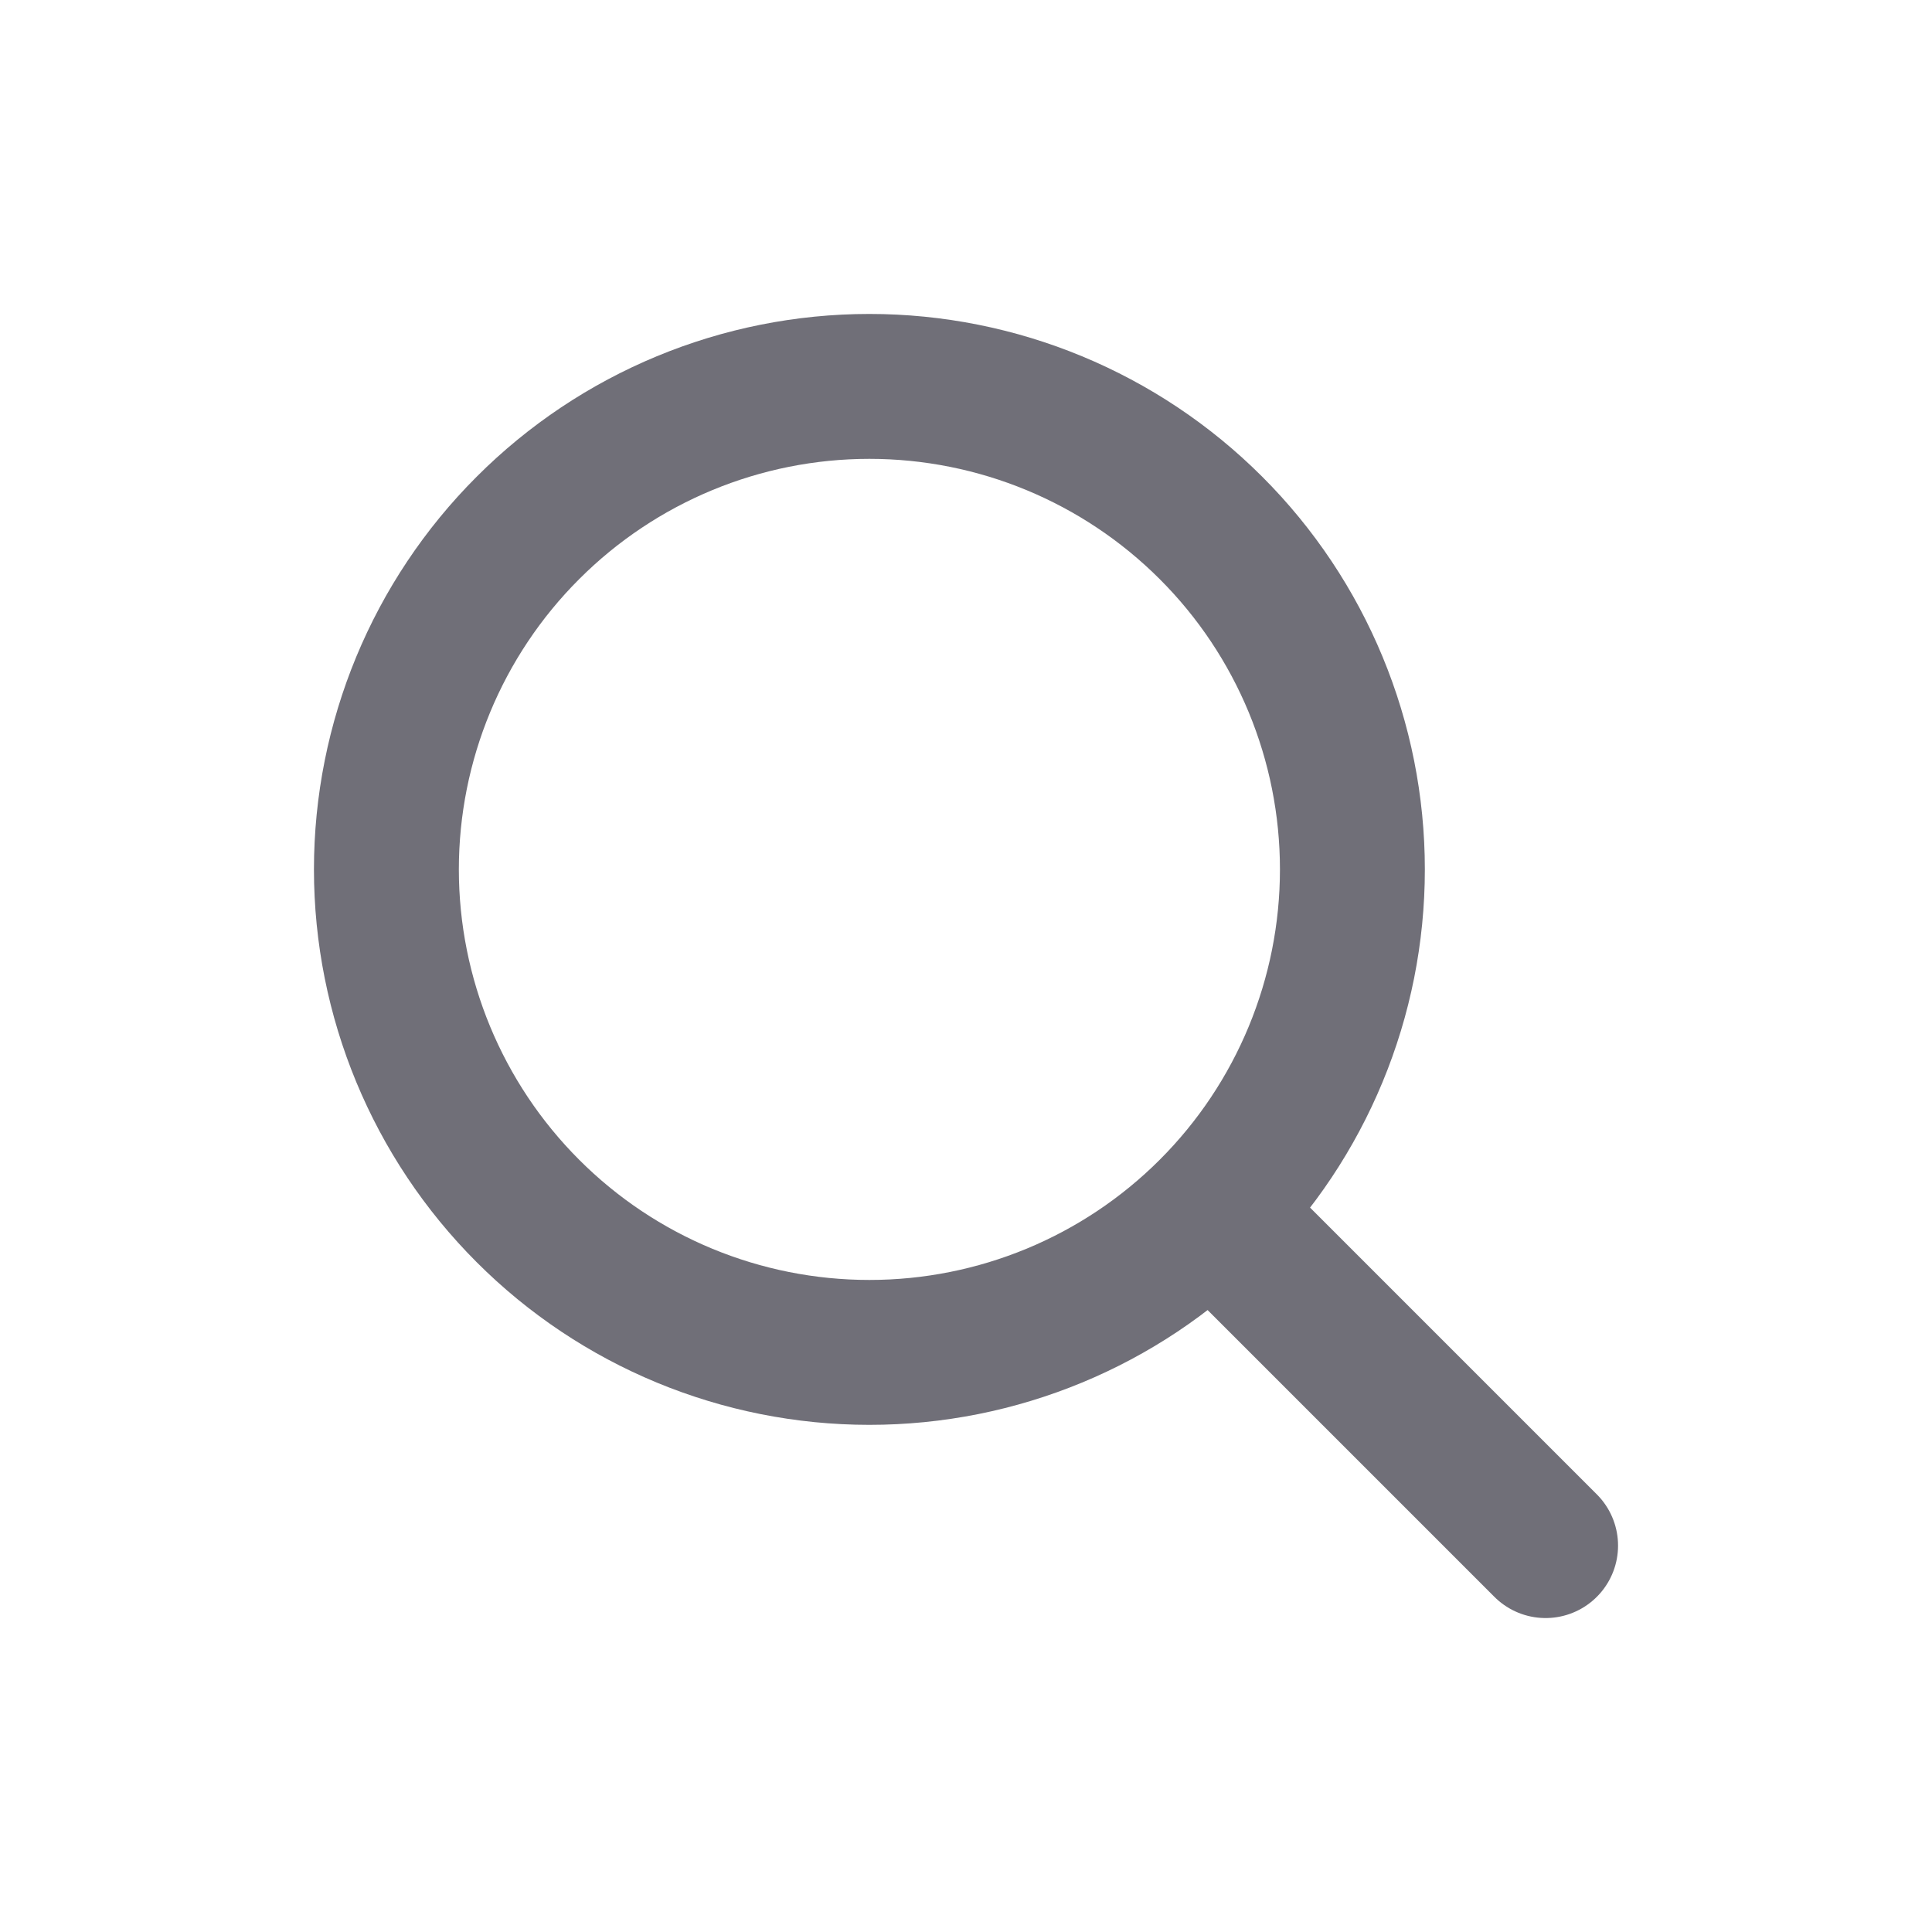
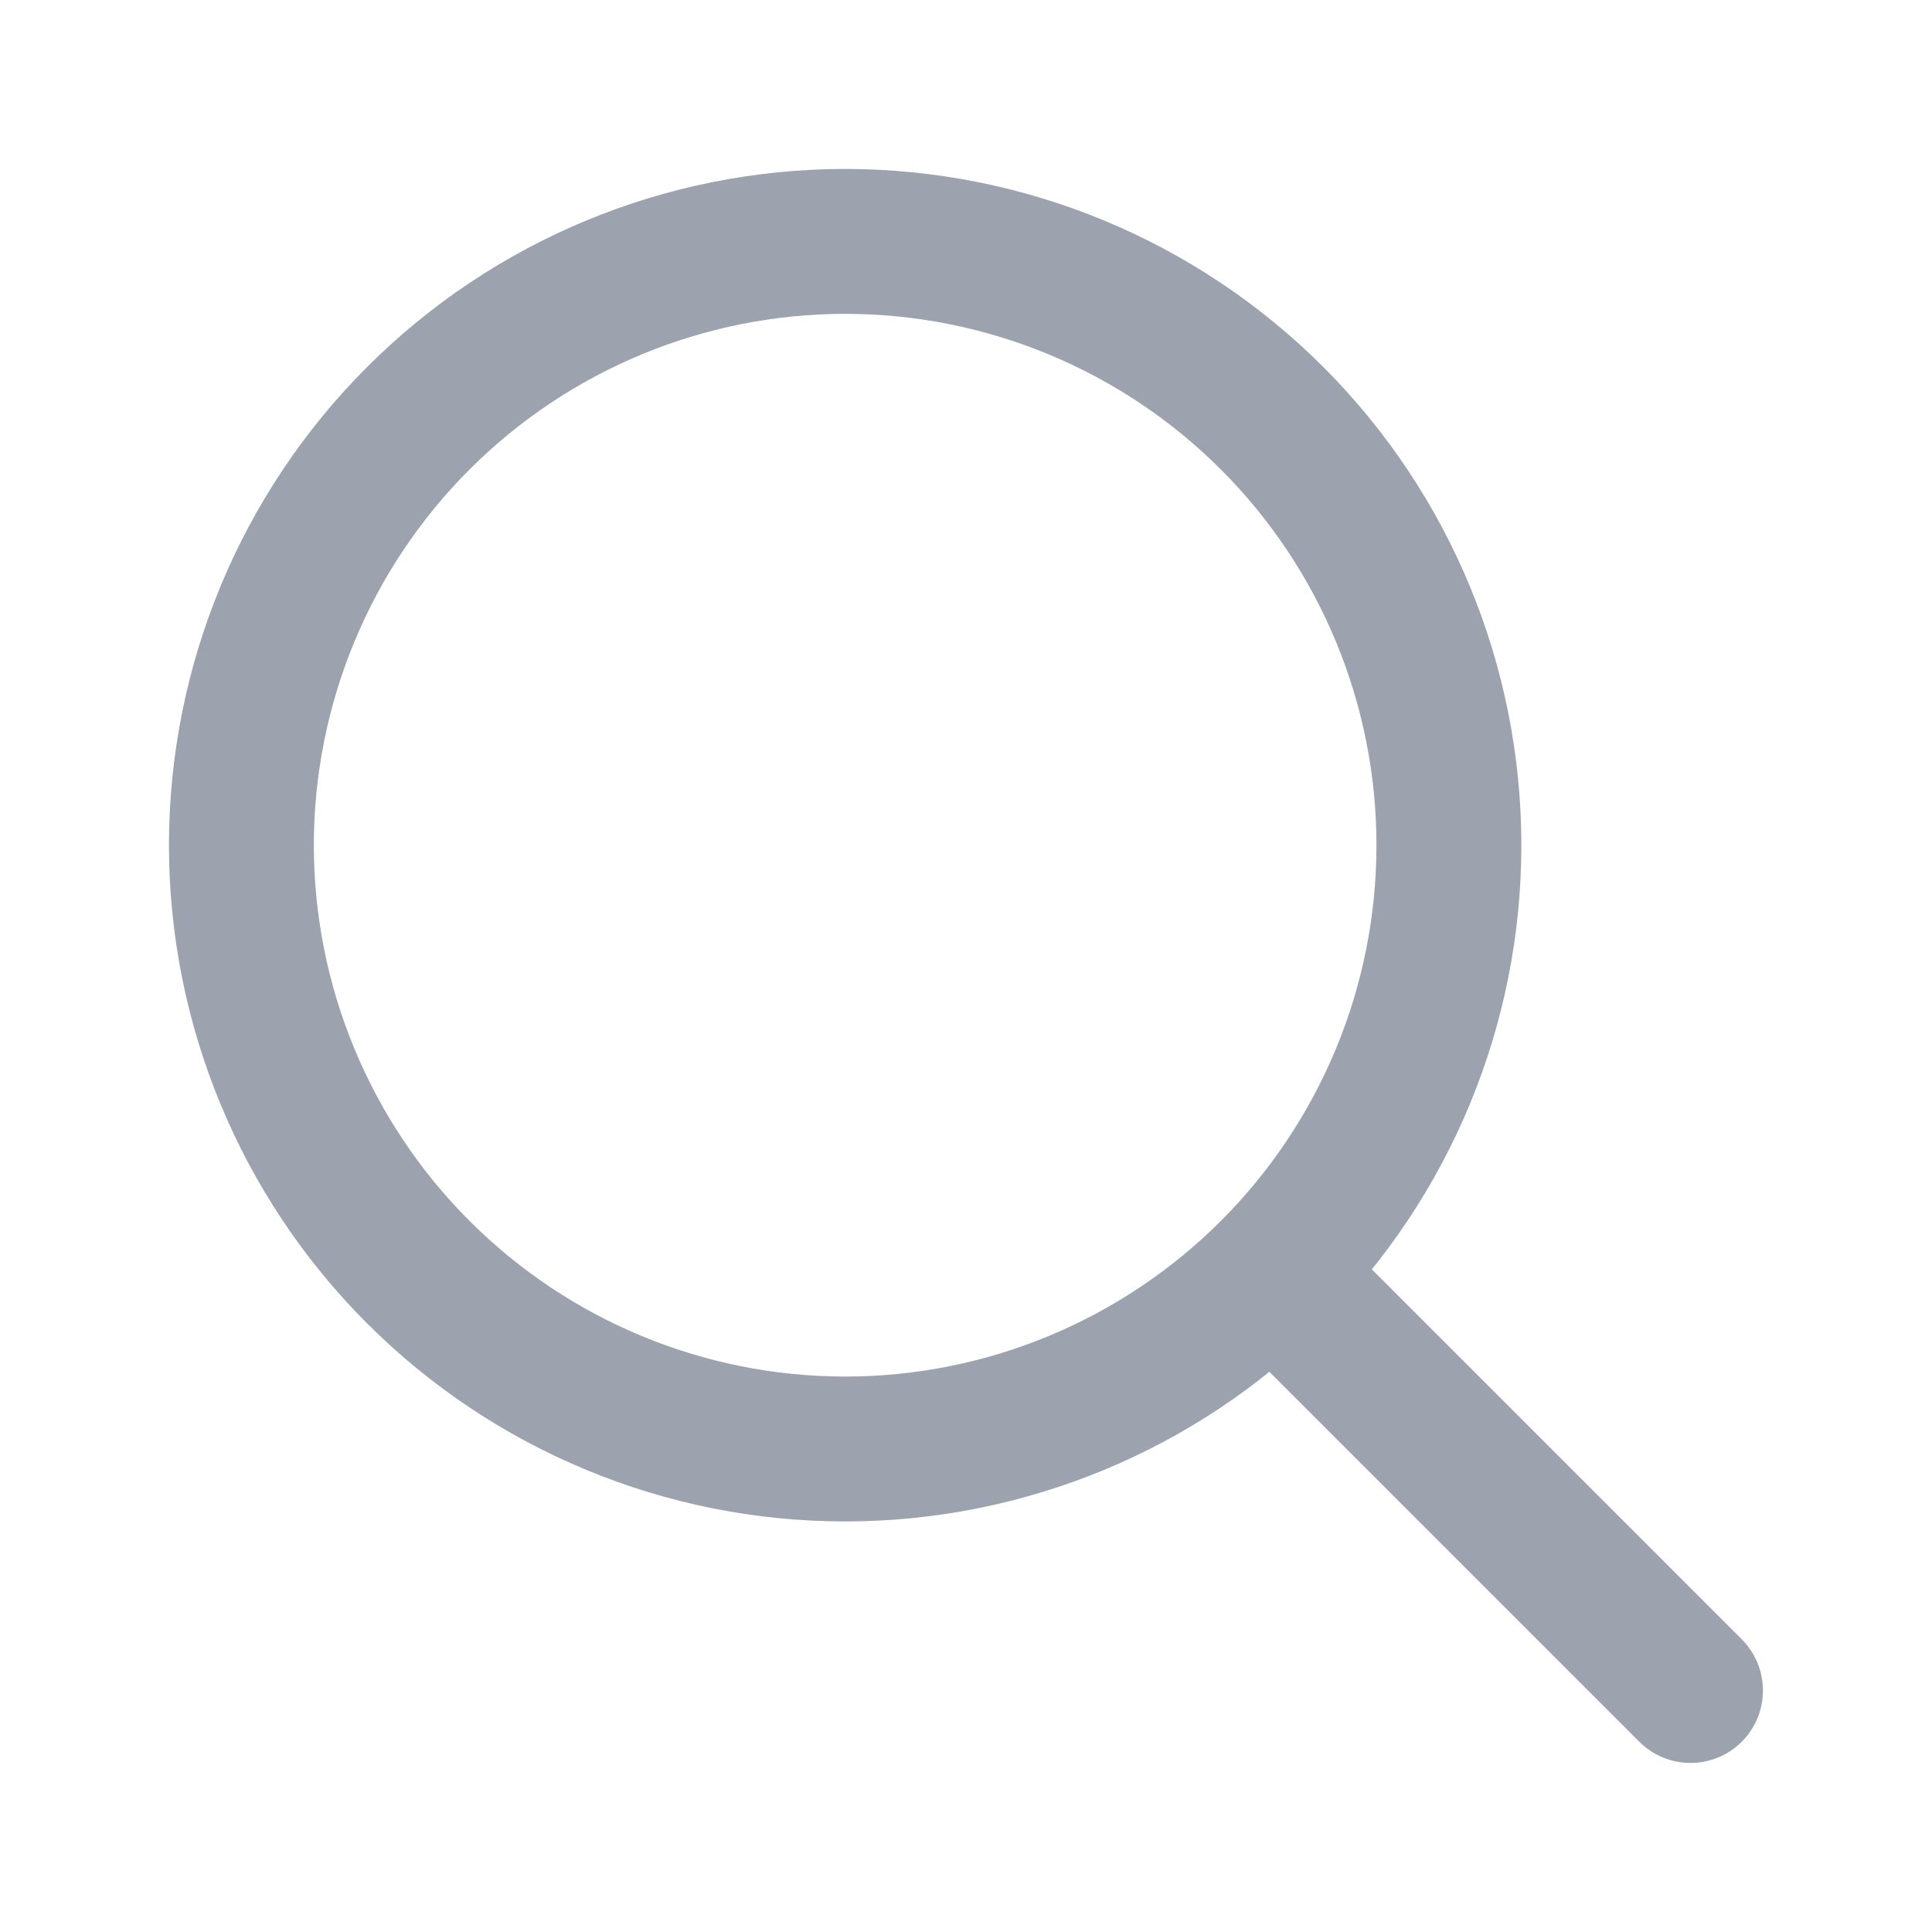
<svg xmlns="http://www.w3.org/2000/svg" width="20" height="20" viewBox="0 0 20 20" fill="none">
-   <path d="M16 16L12.536 12.536M12.536 12.536C13.474 11.598 14 10.326 14 9C14 7.674 13.474 6.402 12.536 5.465C11.598 4.527 10.326 4 9 4C7.674 4 6.402 4.527 5.465 5.465C4.527 6.402 4 7.674 4 9C4 10.326 4.527 11.598 5.465 12.536C6.402 13.474 7.674 14 9 14C10.326 14 11.598 13.474 12.536 12.536V12.536Z" stroke="#706F78" stroke-width="1.5" stroke-linecap="round" stroke-linejoin="round" />
+   <g id="magnifying-glass">
+     <path id="Vector" d="M17.5 17.5L13.169 13.169M13.169 13.169C14.341 11.997 14.999 10.407 14.999 8.75C14.999 7.092 14.341 5.502 13.169 4.33C11.997 3.158 10.407 2.499 8.749 2.499C7.092 2.499 5.502 3.158 4.33 4.33C3.158 5.502 2.499 7.092 2.499 8.75C2.499 10.407 3.158 11.997 4.33 13.169C5.502 14.341 7.092 15 8.749 15C10.407 15 11.997 14.341 13.169 13.169V13.169Z" stroke="#9CA3AF" stroke-width="1.5" stroke-linecap="round" stroke-linejoin="round" />
+   </g>
</svg>
